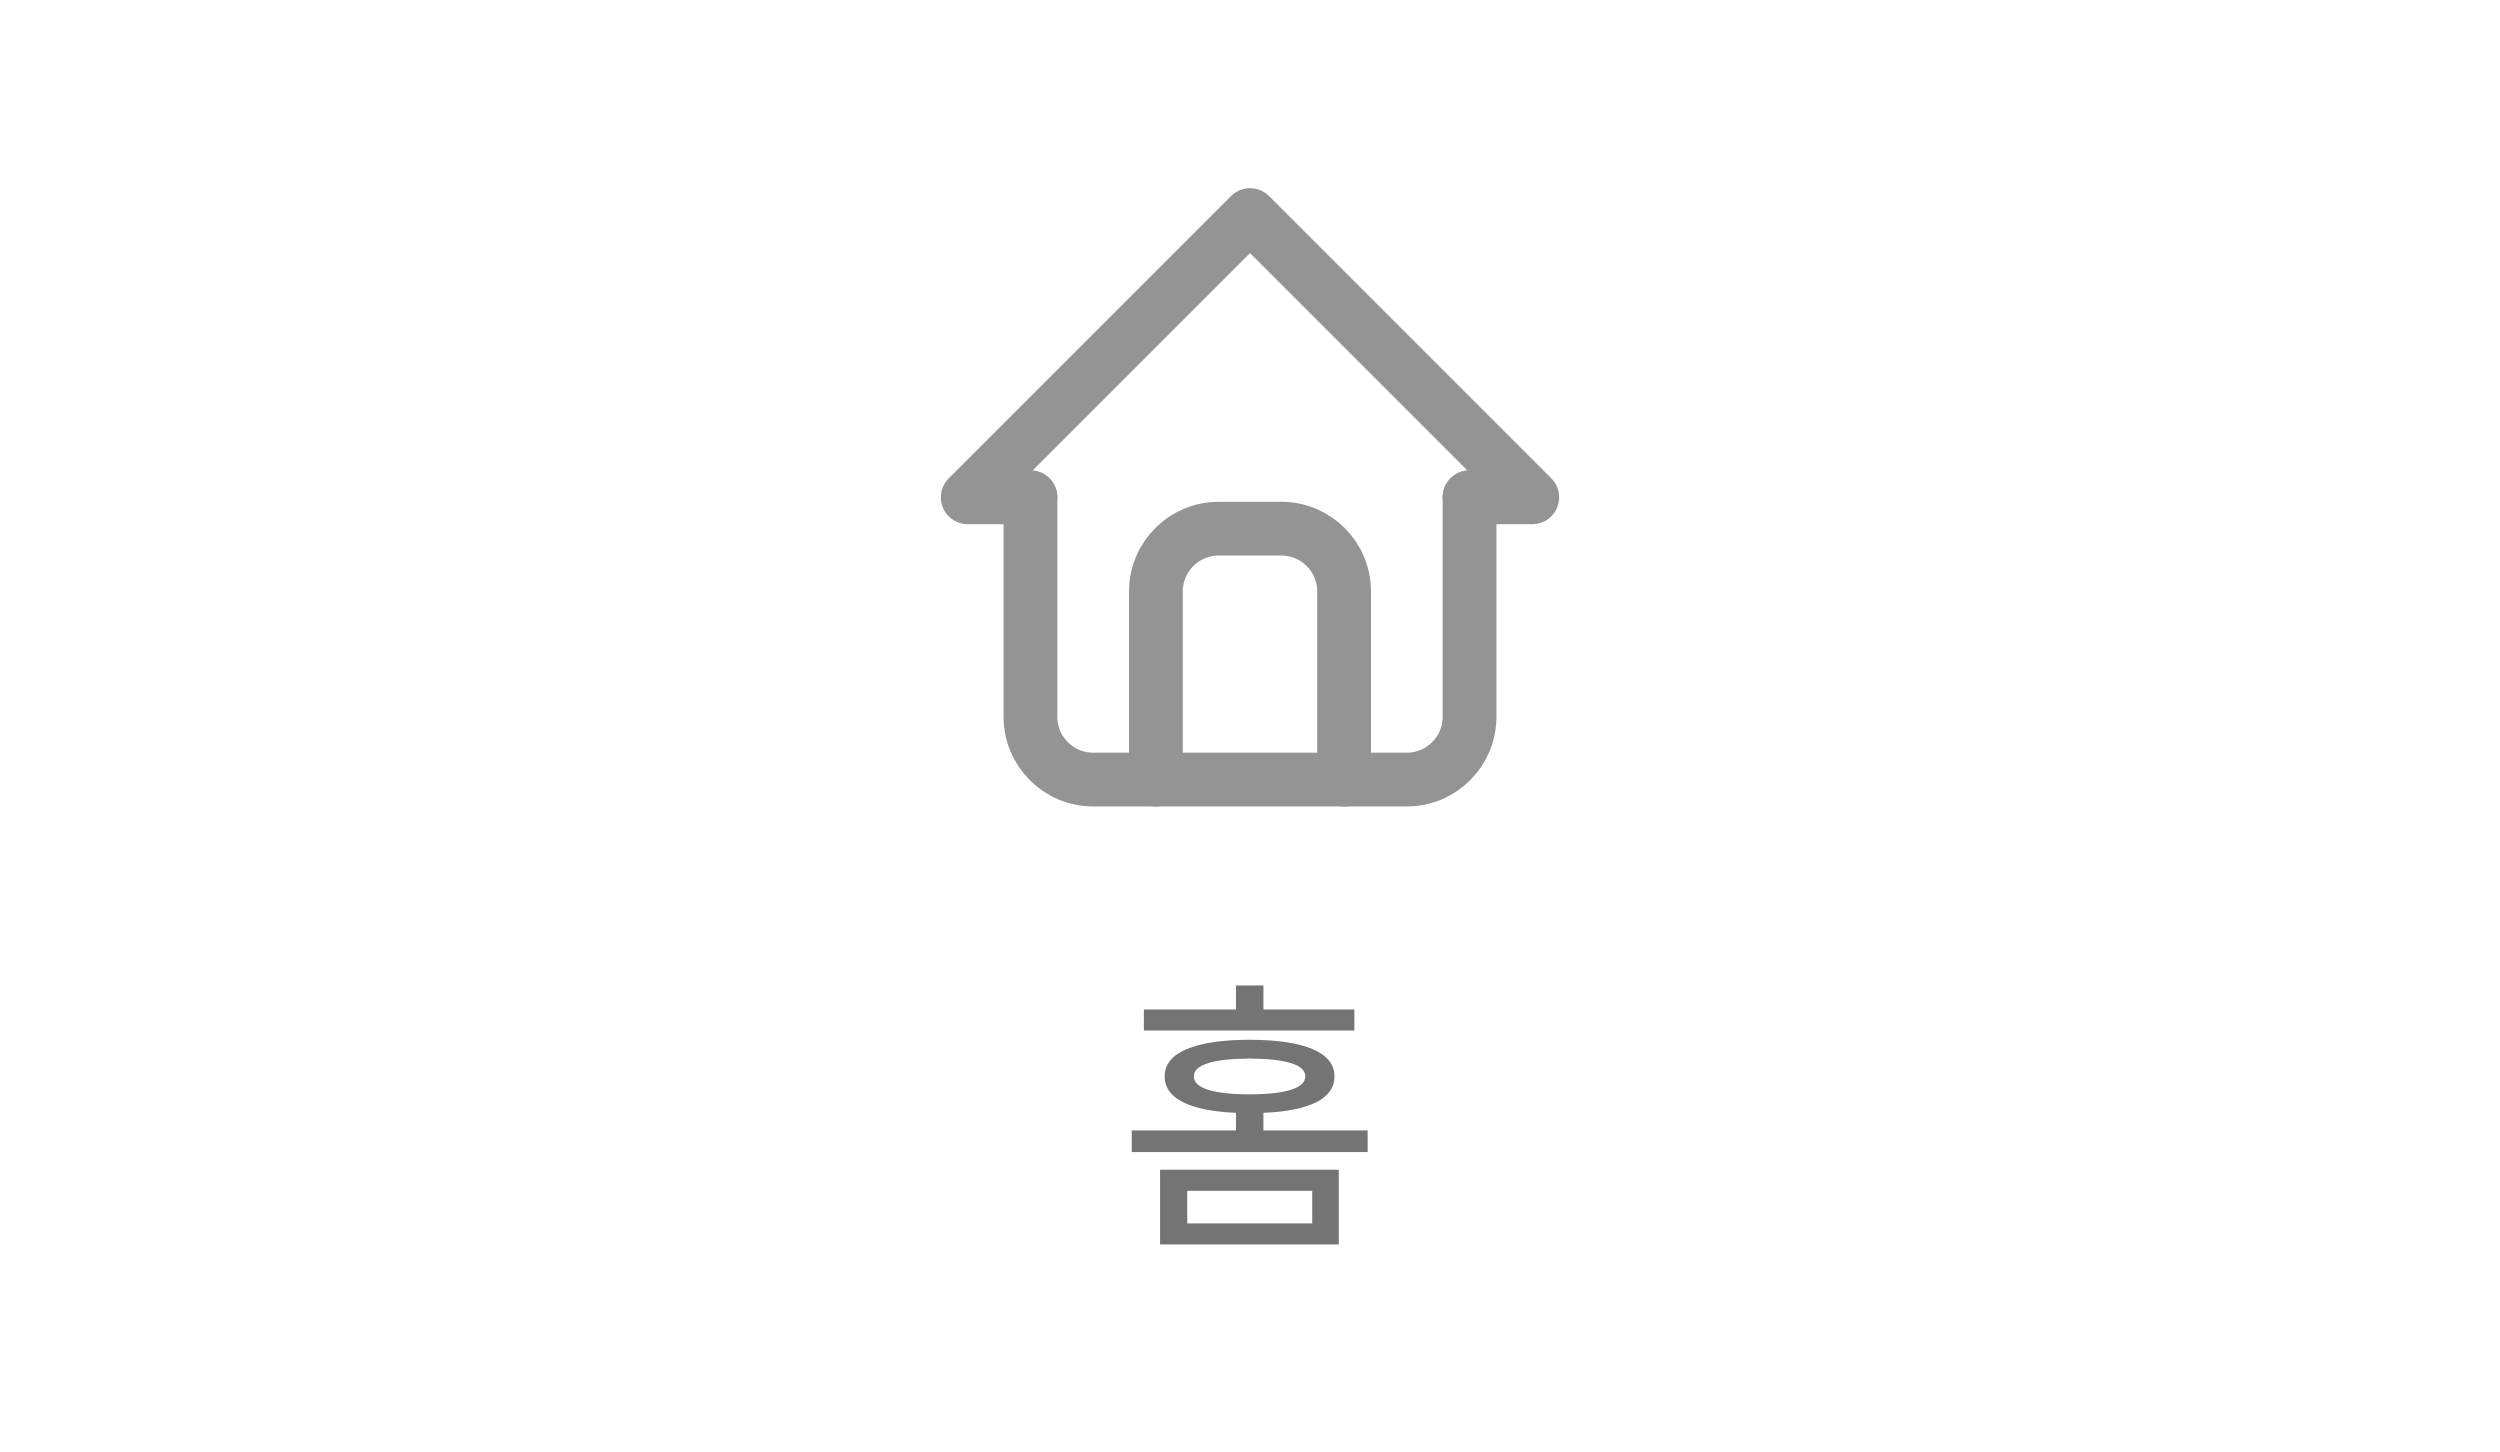
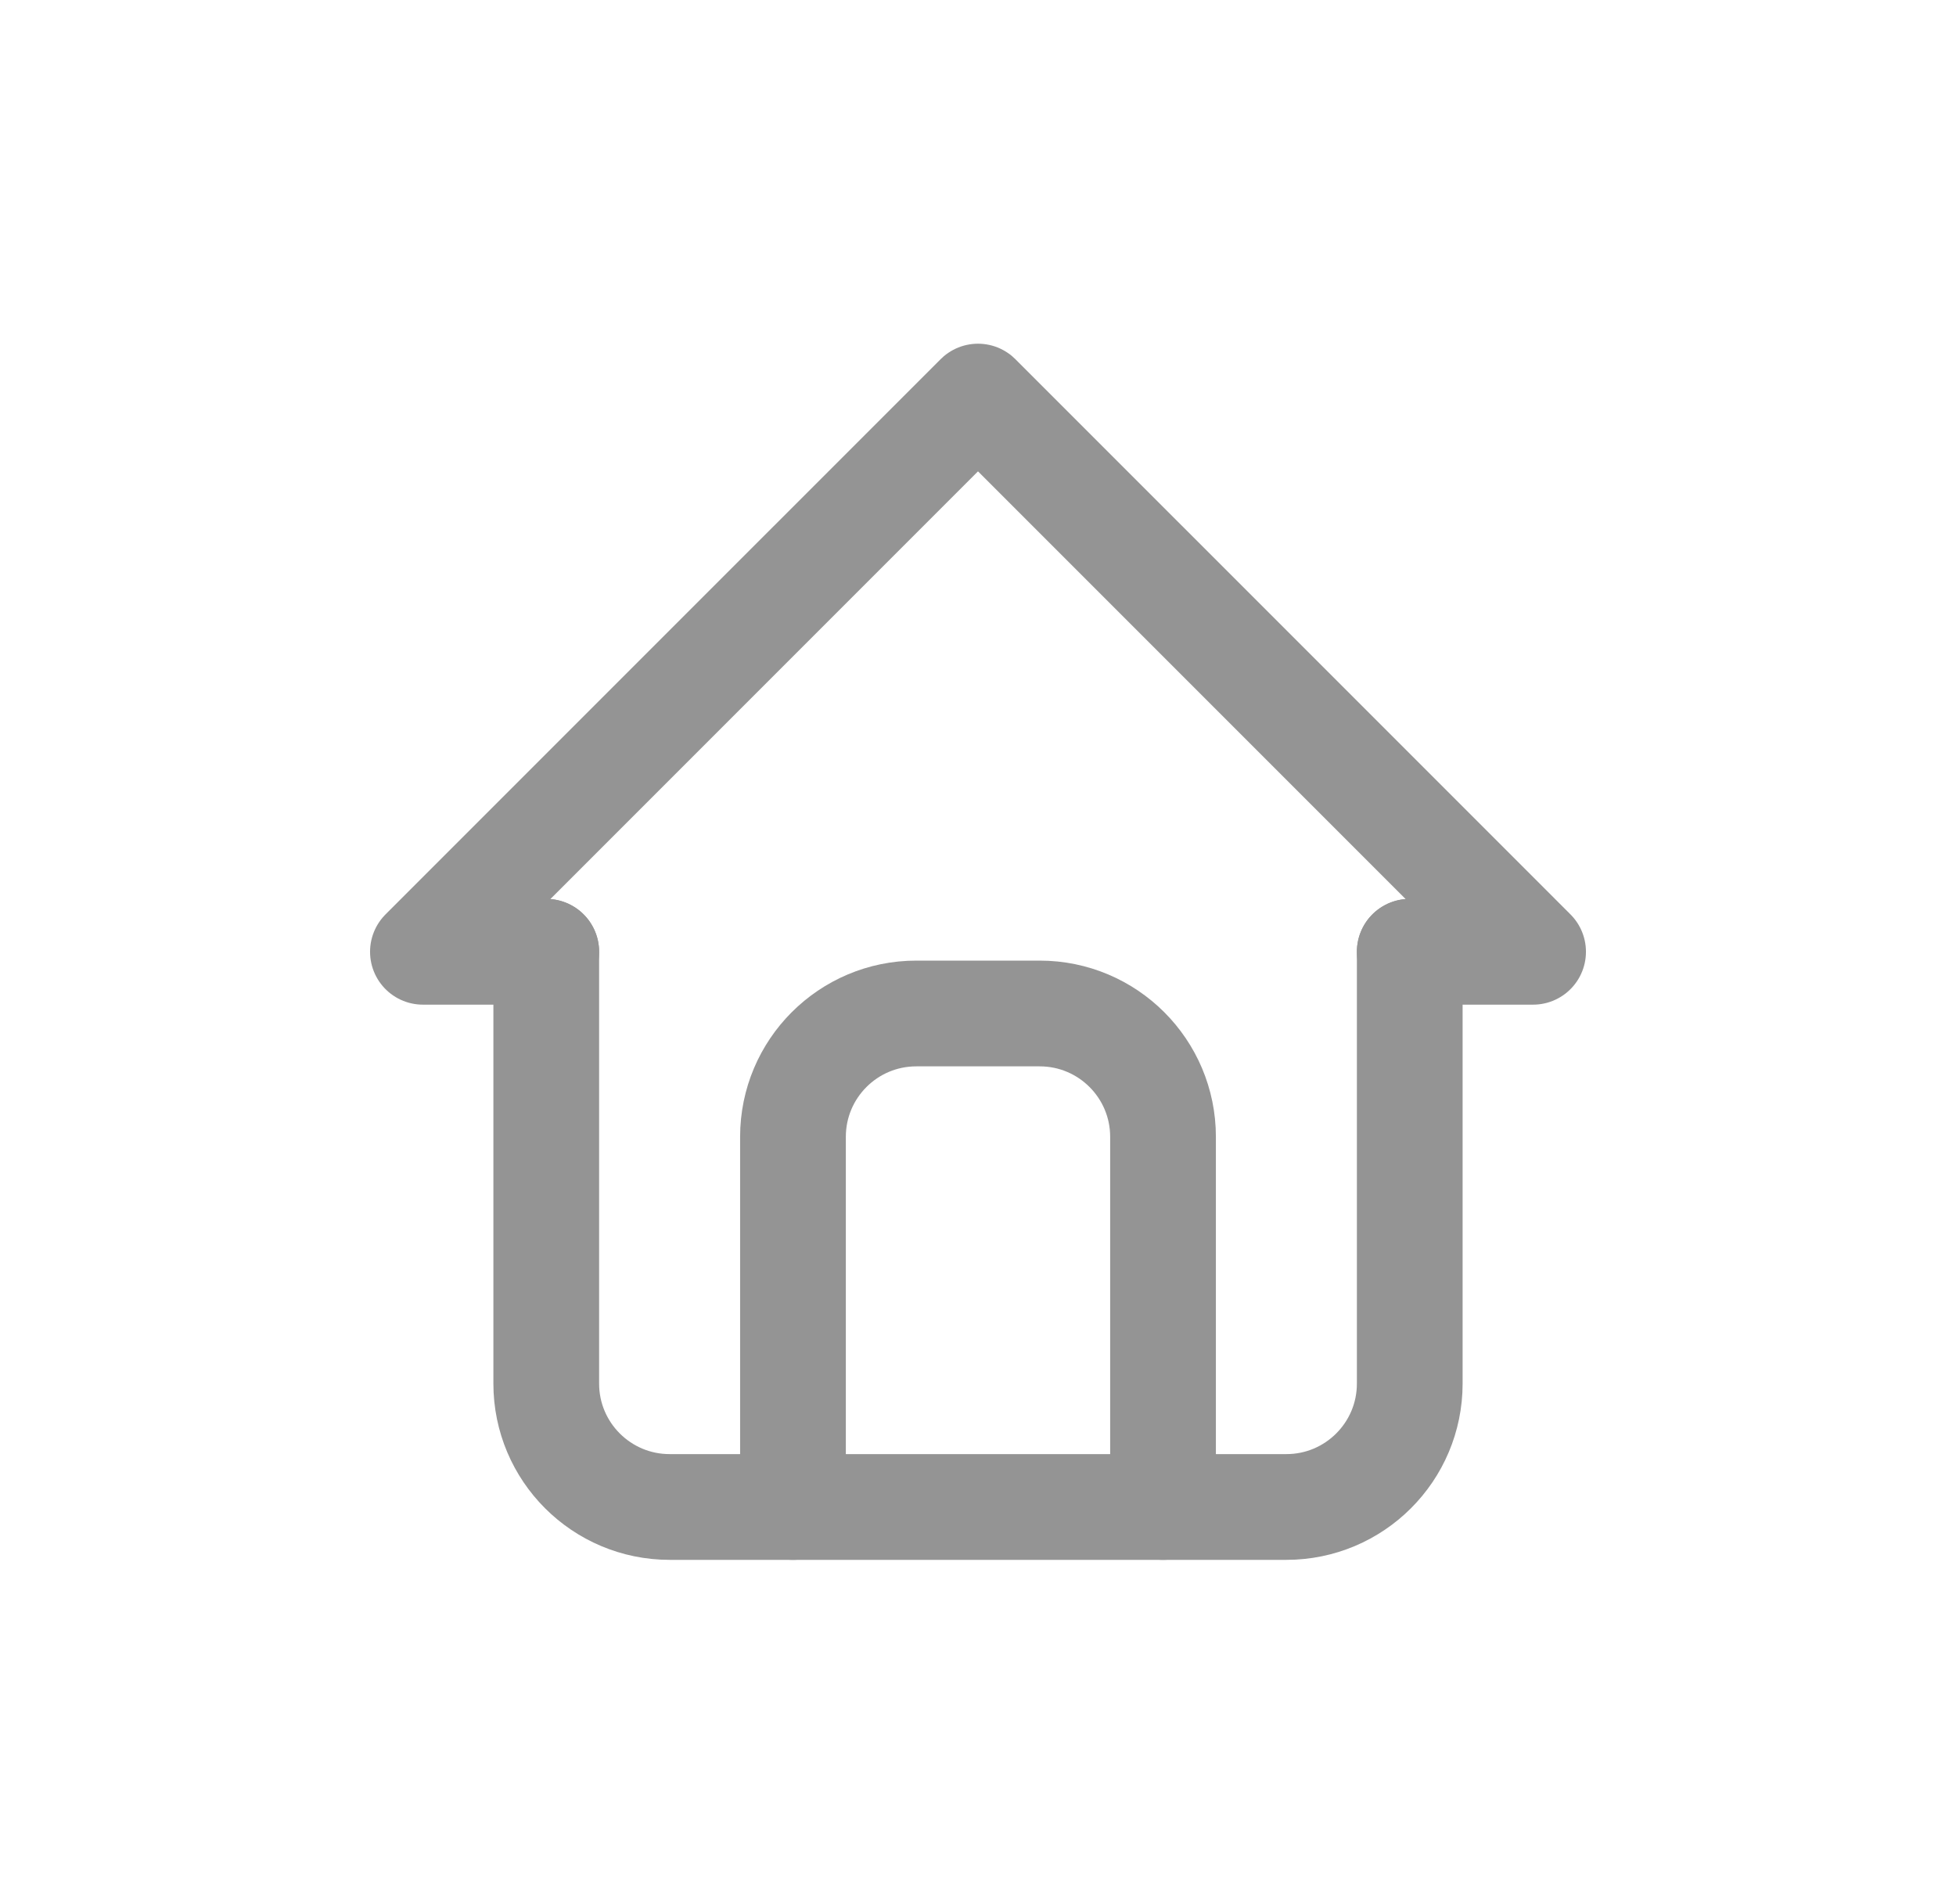
- <svg xmlns="http://www.w3.org/2000/svg" width="93" height="54" viewBox="0 0 93 54" fill="none">
-   <path d="M38.333 18.5H36L46.5 8L57 18.5H54.667" stroke="#949494" stroke-width="2" stroke-linecap="round" stroke-linejoin="round" />
-   <path d="M38.333 18.5V26.667C38.333 27.955 39.378 29 40.667 29H52.333C53.622 29 54.667 27.955 54.667 26.667V18.5" stroke="#949494" stroke-width="2" stroke-linecap="round" stroke-linejoin="round" />
-   <path d="M43 29V22C43 20.711 44.045 19.667 45.333 19.667H47.667C48.955 19.667 50 20.711 50 22V29" stroke="#949494" stroke-width="2" stroke-linecap="round" stroke-linejoin="round" />
-   <path d="M49.803 43.513H43.154V46.295H49.803V43.513ZM42.101 42.857H50.877V42.052H46.999V41.397C48.708 41.327 49.648 40.87 49.642 40.043C49.648 39.146 48.514 38.684 46.484 38.679C44.464 38.684 43.32 39.146 43.326 40.043C43.32 40.87 44.276 41.327 45.979 41.397V42.052H42.101V42.857ZM42.552 38.335H50.383V37.551H46.999V36.659H45.979V37.551H42.552V38.335ZM44.164 45.511V44.297H48.815V45.511H44.164ZM44.411 40.043C44.405 39.602 45.141 39.388 46.484 39.377C47.837 39.388 48.557 39.602 48.557 40.043C48.557 40.478 47.837 40.709 46.484 40.709C45.141 40.709 44.405 40.478 44.411 40.043Z" fill="#747474" />
+ <svg xmlns="http://www.w3.org/2000/svg" width="37" height="36" viewBox="0 0 37 36" fill="none">
+   <path d="M10.333 18H8L18.5 7.5L29 18H26.667" stroke="#949494" stroke-width="2" stroke-linecap="round" stroke-linejoin="round" />
+   <path d="M10.333 18V26.167C10.333 27.455 11.378 28.5 12.667 28.5H24.333C25.622 28.5 26.667 27.455 26.667 26.167V18" stroke="#949494" stroke-width="2" stroke-linecap="round" stroke-linejoin="round" />
+   <path d="M15 28.5V21.5C15 20.211 16.045 19.167 17.333 19.167H19.667C20.955 19.167 22 20.211 22 21.5V28.5" stroke="#949494" stroke-width="2" stroke-linecap="round" stroke-linejoin="round" />
</svg>
